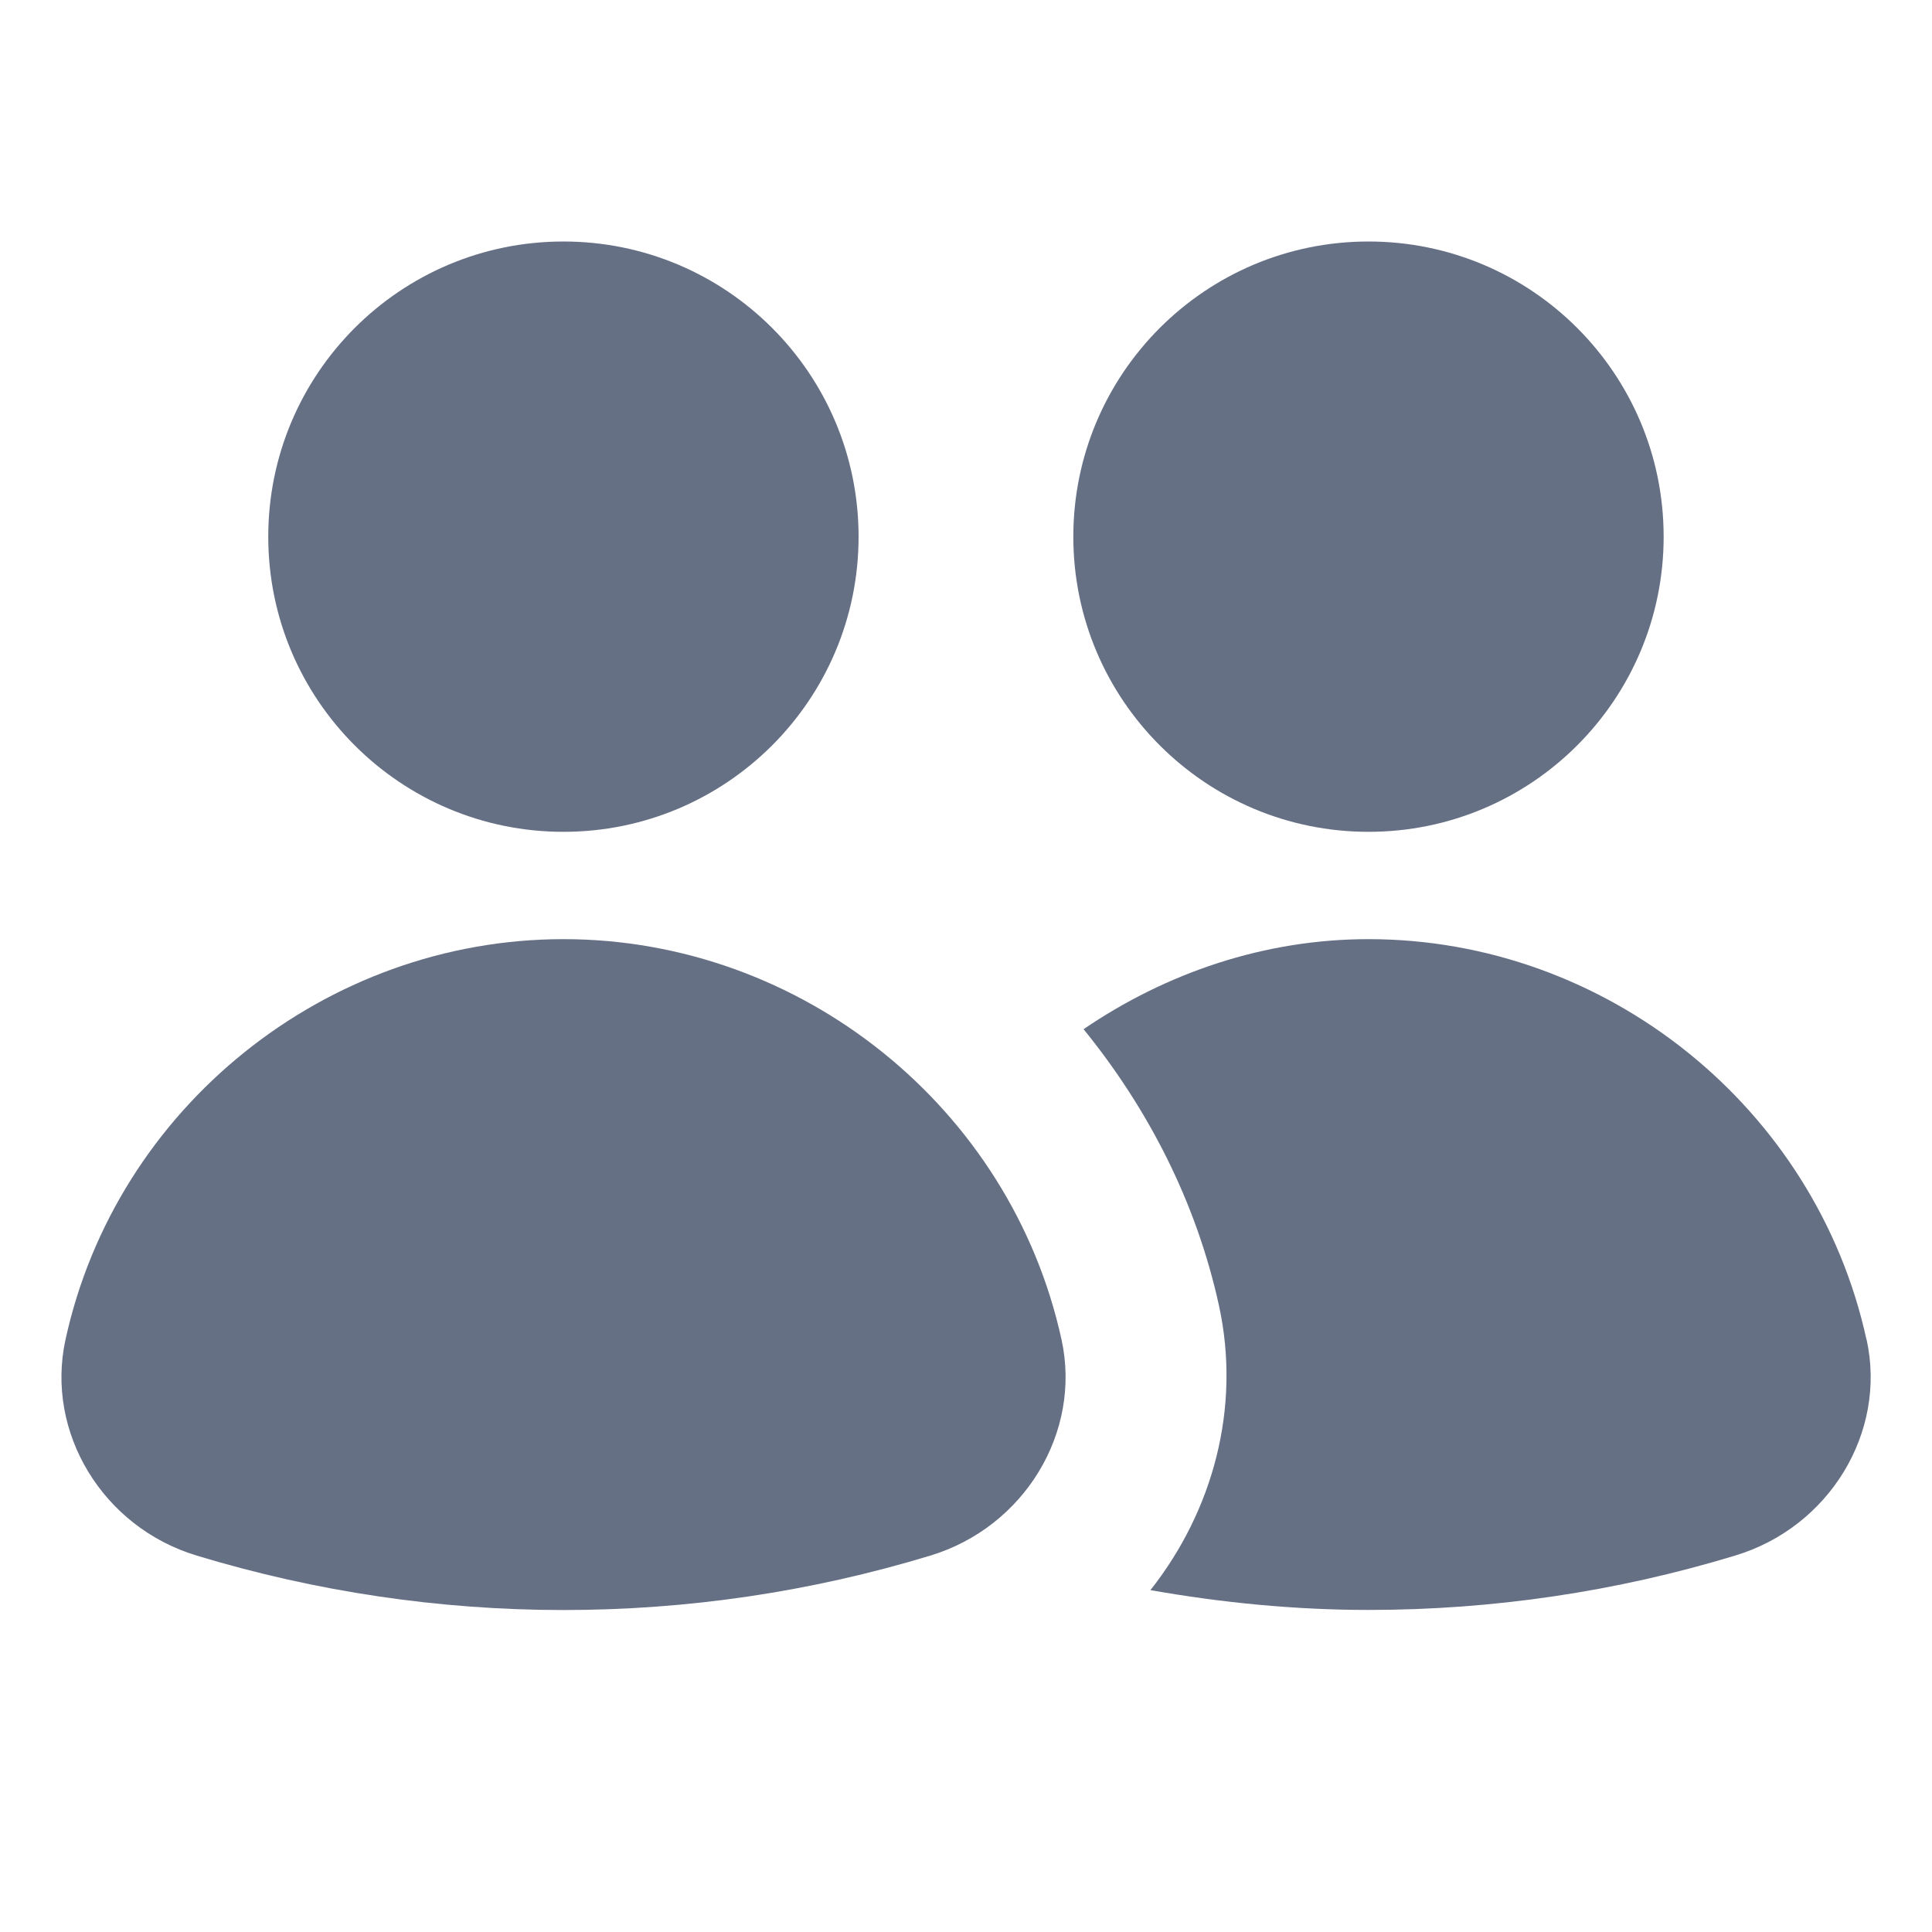
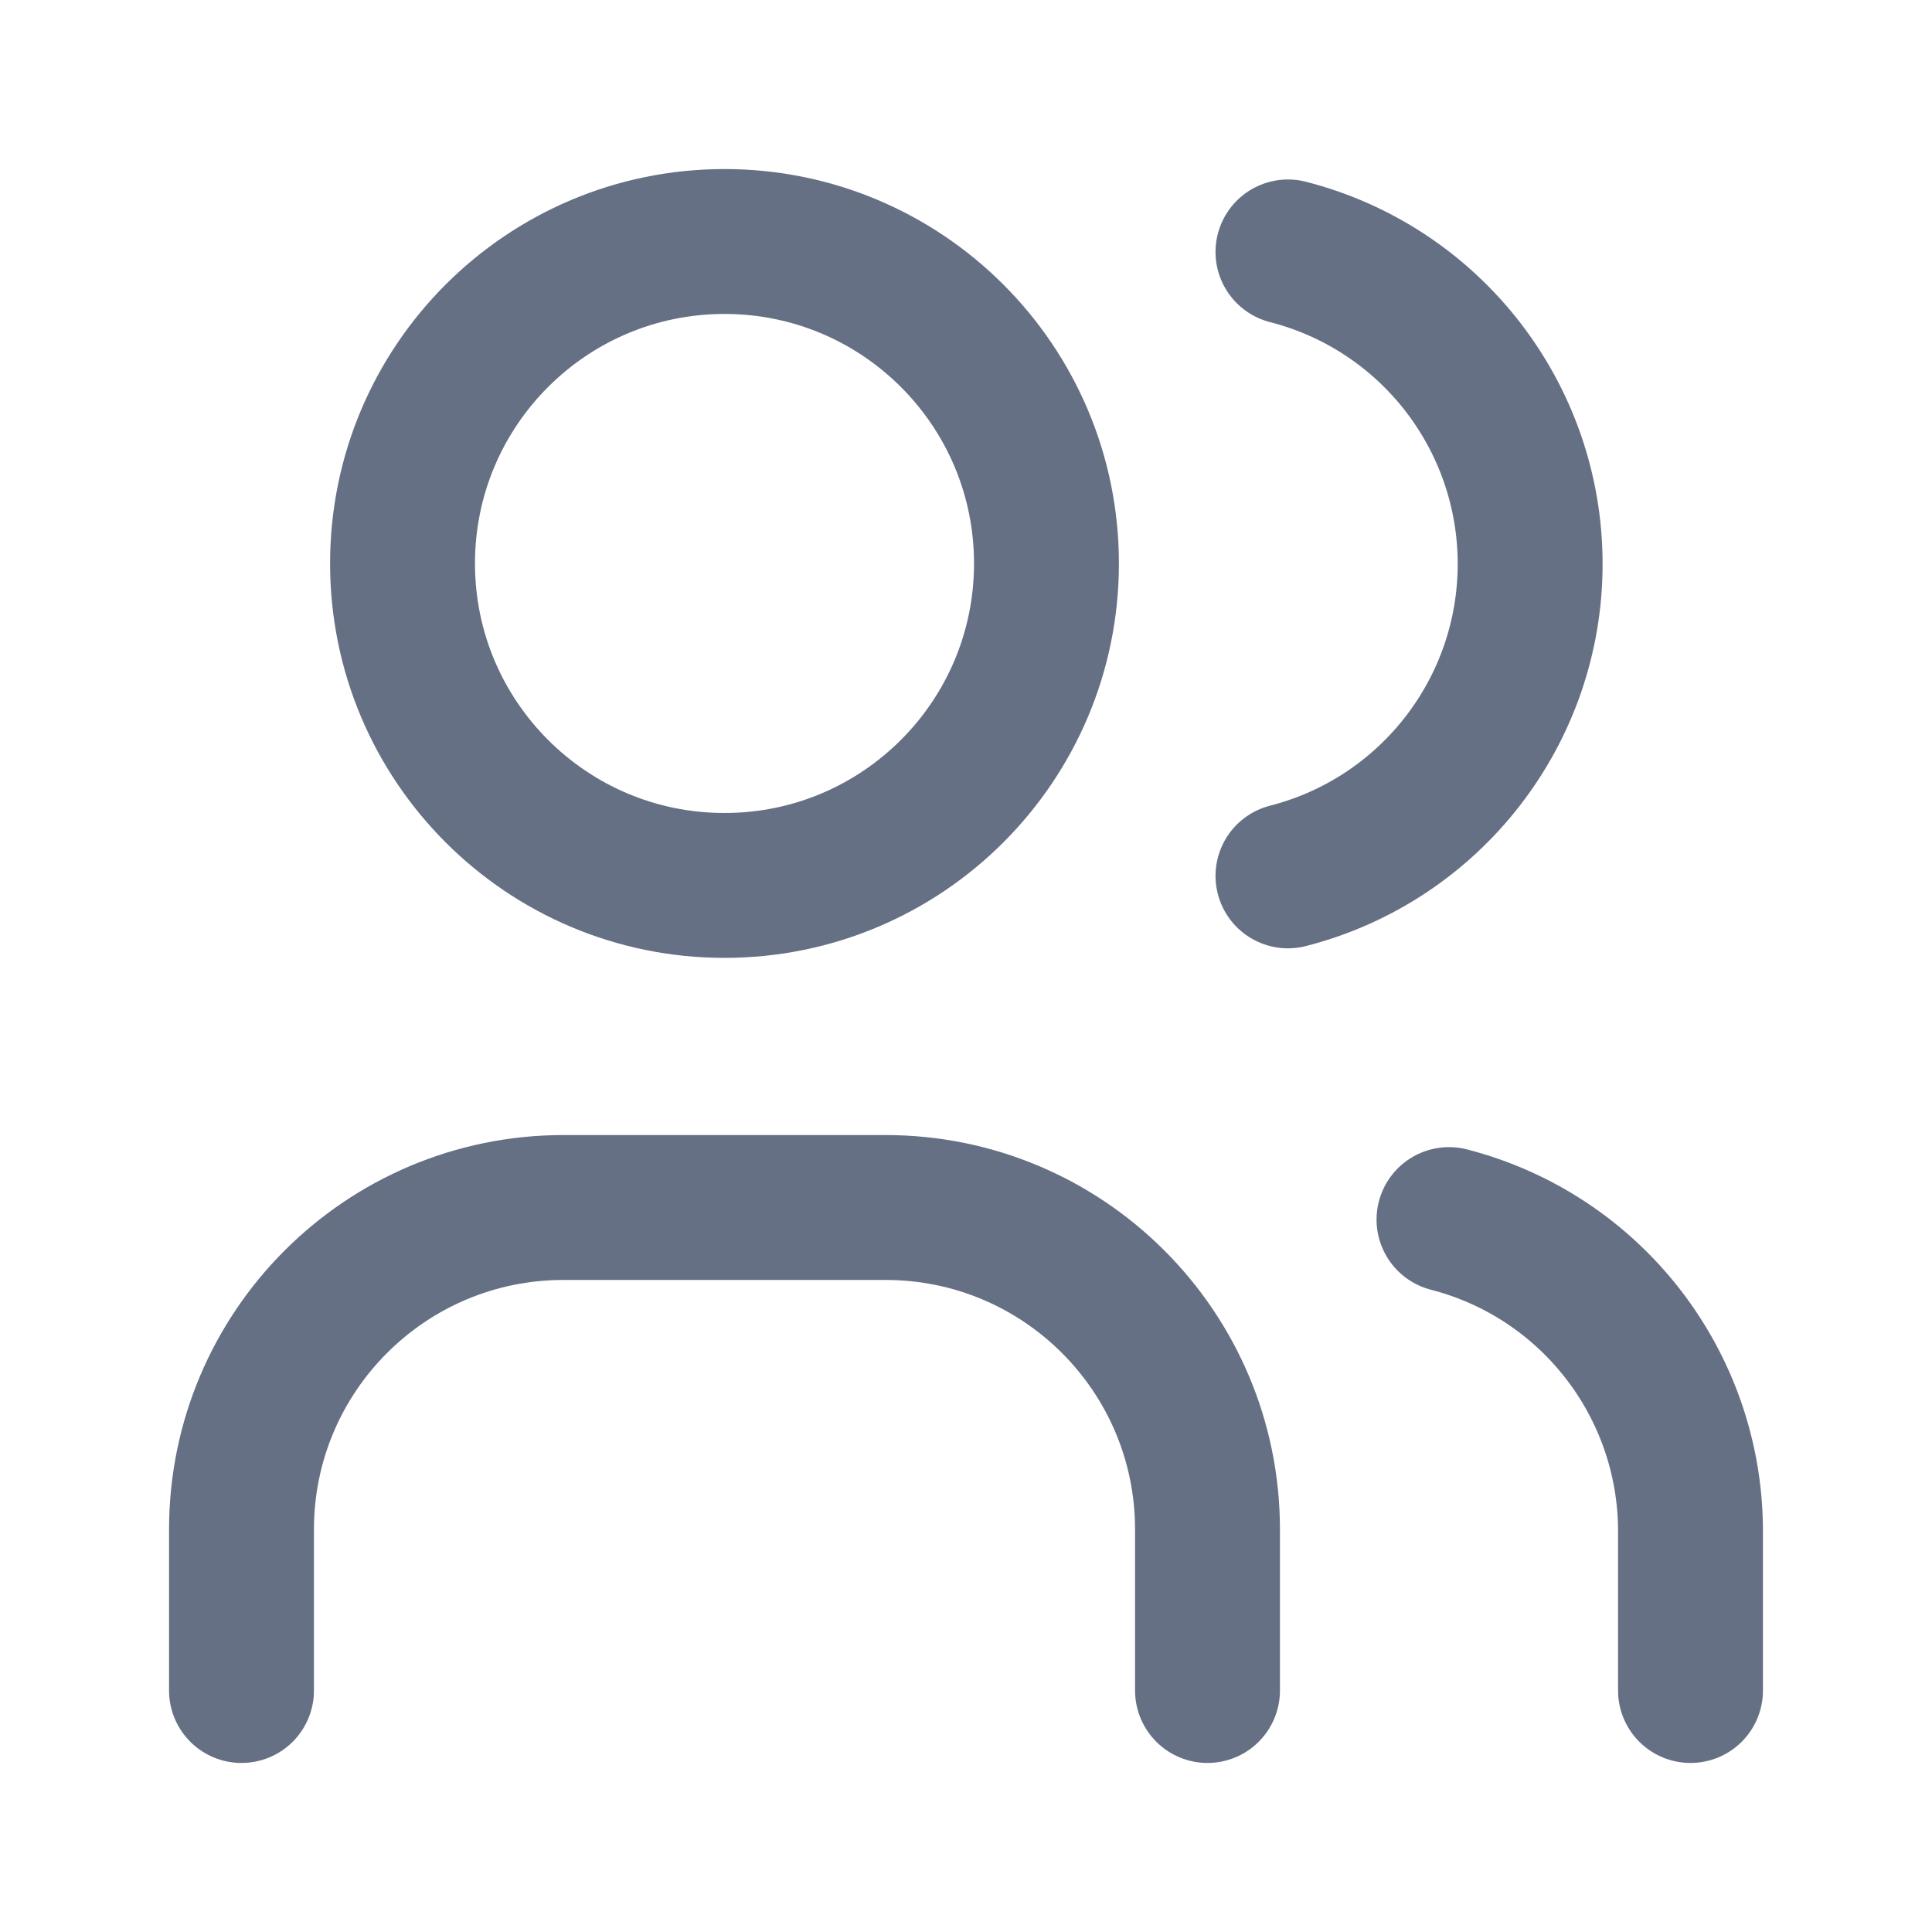
- <svg xmlns="http://www.w3.org/2000/svg" width="20" height="20" viewBox="0 0 20 20" fill="none">
-   <path d="M19.322 13.868C18.798 11.466 16.629 9.722 14.167 9.722C13.085 9.722 12.07 10.073 11.217 10.654C11.882 11.473 12.382 12.437 12.618 13.512C12.851 14.575 12.553 15.646 11.909 16.461C12.653 16.592 13.408 16.666 14.168 16.666C15.455 16.666 16.732 16.477 17.963 16.103C18.937 15.809 19.534 14.827 19.323 13.867L19.322 13.868Z" fill="#667085" />
-   <path d="M10.989 13.868C10.464 11.466 8.296 9.722 5.833 9.722C3.371 9.722 1.202 11.466 0.678 13.868C0.468 14.828 1.064 15.811 2.038 16.104C3.269 16.477 4.547 16.667 5.833 16.667C7.12 16.667 8.398 16.478 9.629 16.104C10.602 15.81 11.199 14.828 10.989 13.868Z" fill="#667085" />
-   <path d="M5.833 8.611C7.52 8.611 8.888 7.243 8.888 5.556C8.888 3.868 7.52 2.5 5.833 2.5C4.145 2.5 2.777 3.868 2.777 5.556C2.777 7.243 4.145 8.611 5.833 8.611Z" fill="#667085" />
-   <path d="M14.167 8.611C15.854 8.611 17.222 7.243 17.222 5.556C17.222 3.868 15.854 2.5 14.167 2.5C12.479 2.5 11.111 3.868 11.111 5.556C11.111 7.243 12.479 8.611 14.167 8.611Z" fill="#667085" />
+ <svg xmlns="http://www.w3.org/2000/svg" width="20" height="20" viewBox="0 0 20 20" fill="none" data-google-analytics-opt-out="">
+   <circle cx="7.5" cy="5.833" r="3.333" stroke="#667085" stroke-width="1.5" stroke-linecap="round" stroke-linejoin="round" />
+   <path d="M2.5 17.5V15.833C2.5 13.992 3.992 12.5 5.833 12.5H9.167C11.008 12.5 12.5 13.992 12.5 15.833V17.5" stroke="#667085" stroke-width="1.5" stroke-linecap="round" stroke-linejoin="round" />
+   <path d="M13.333 2.608C14.808 2.986 15.84 4.315 15.84 5.838C15.84 7.36 14.808 8.689 13.333 9.067" stroke="#667085" stroke-width="1.5" stroke-linecap="round" stroke-linejoin="round" />
+   <path d="M17.5 17.5V15.833C17.491 14.32 16.465 13.003 15 12.625" stroke="#667085" stroke-width="1.5" stroke-linecap="round" stroke-linejoin="round" />
</svg>
